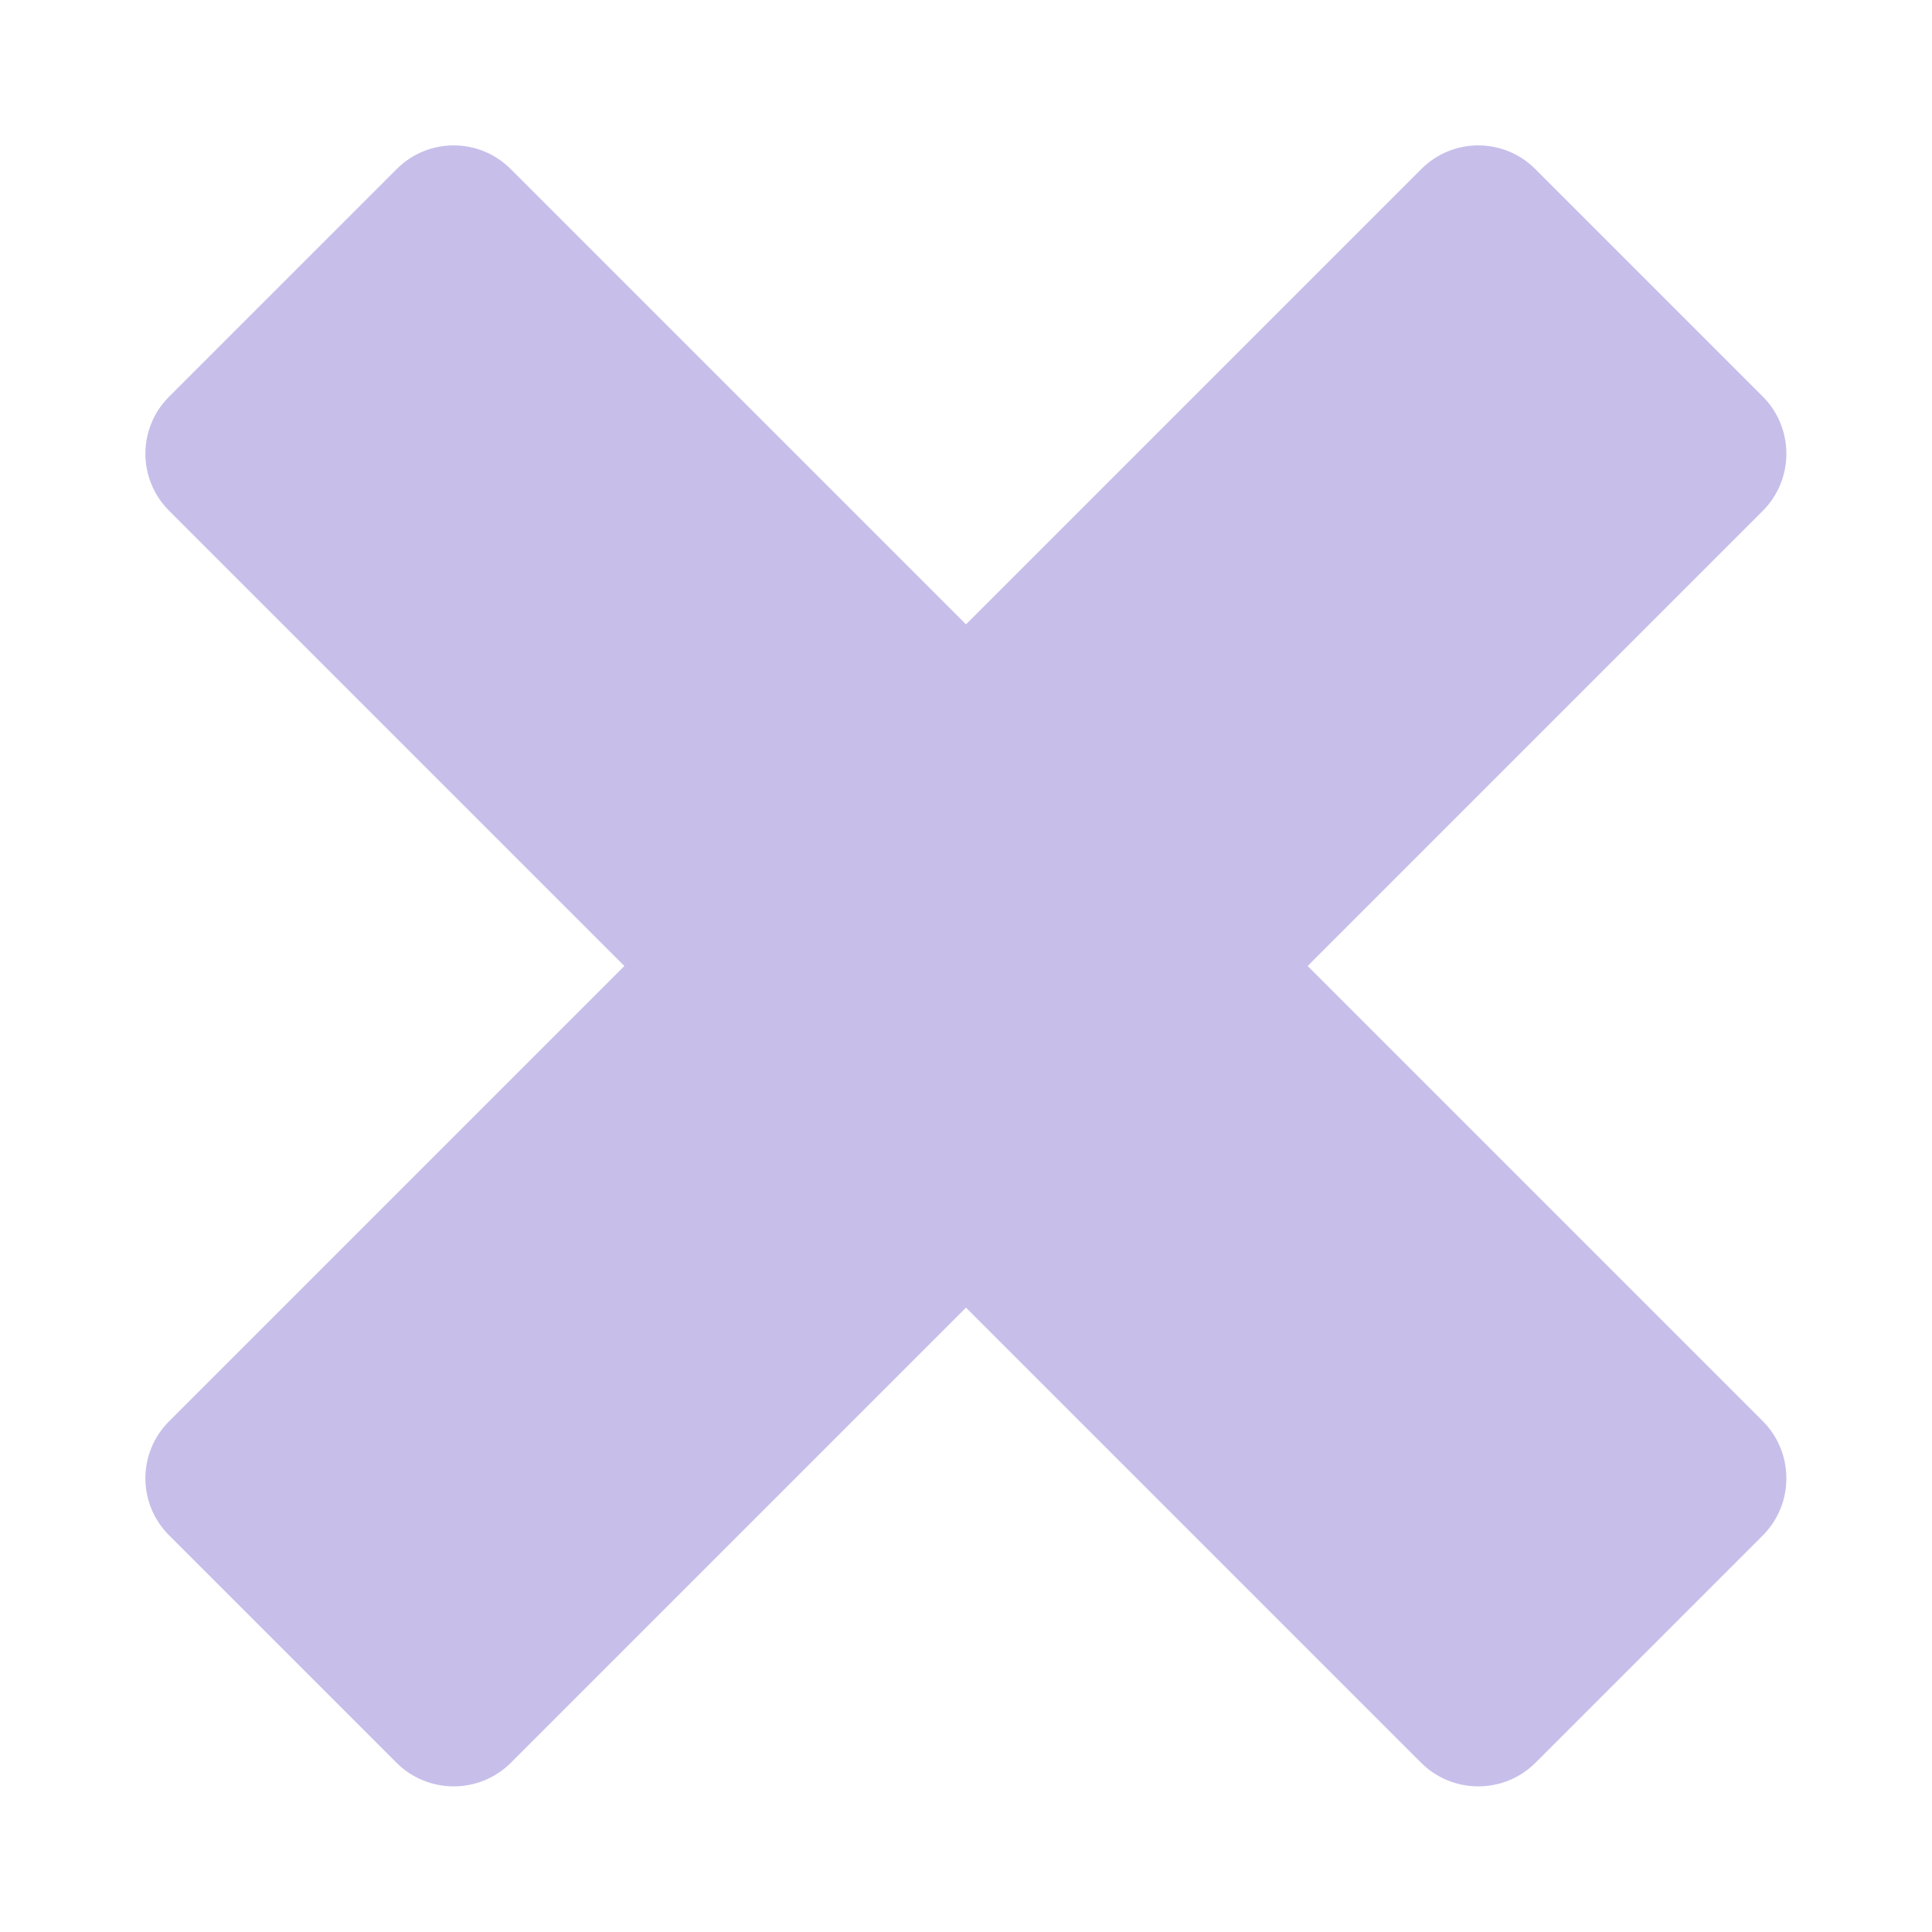
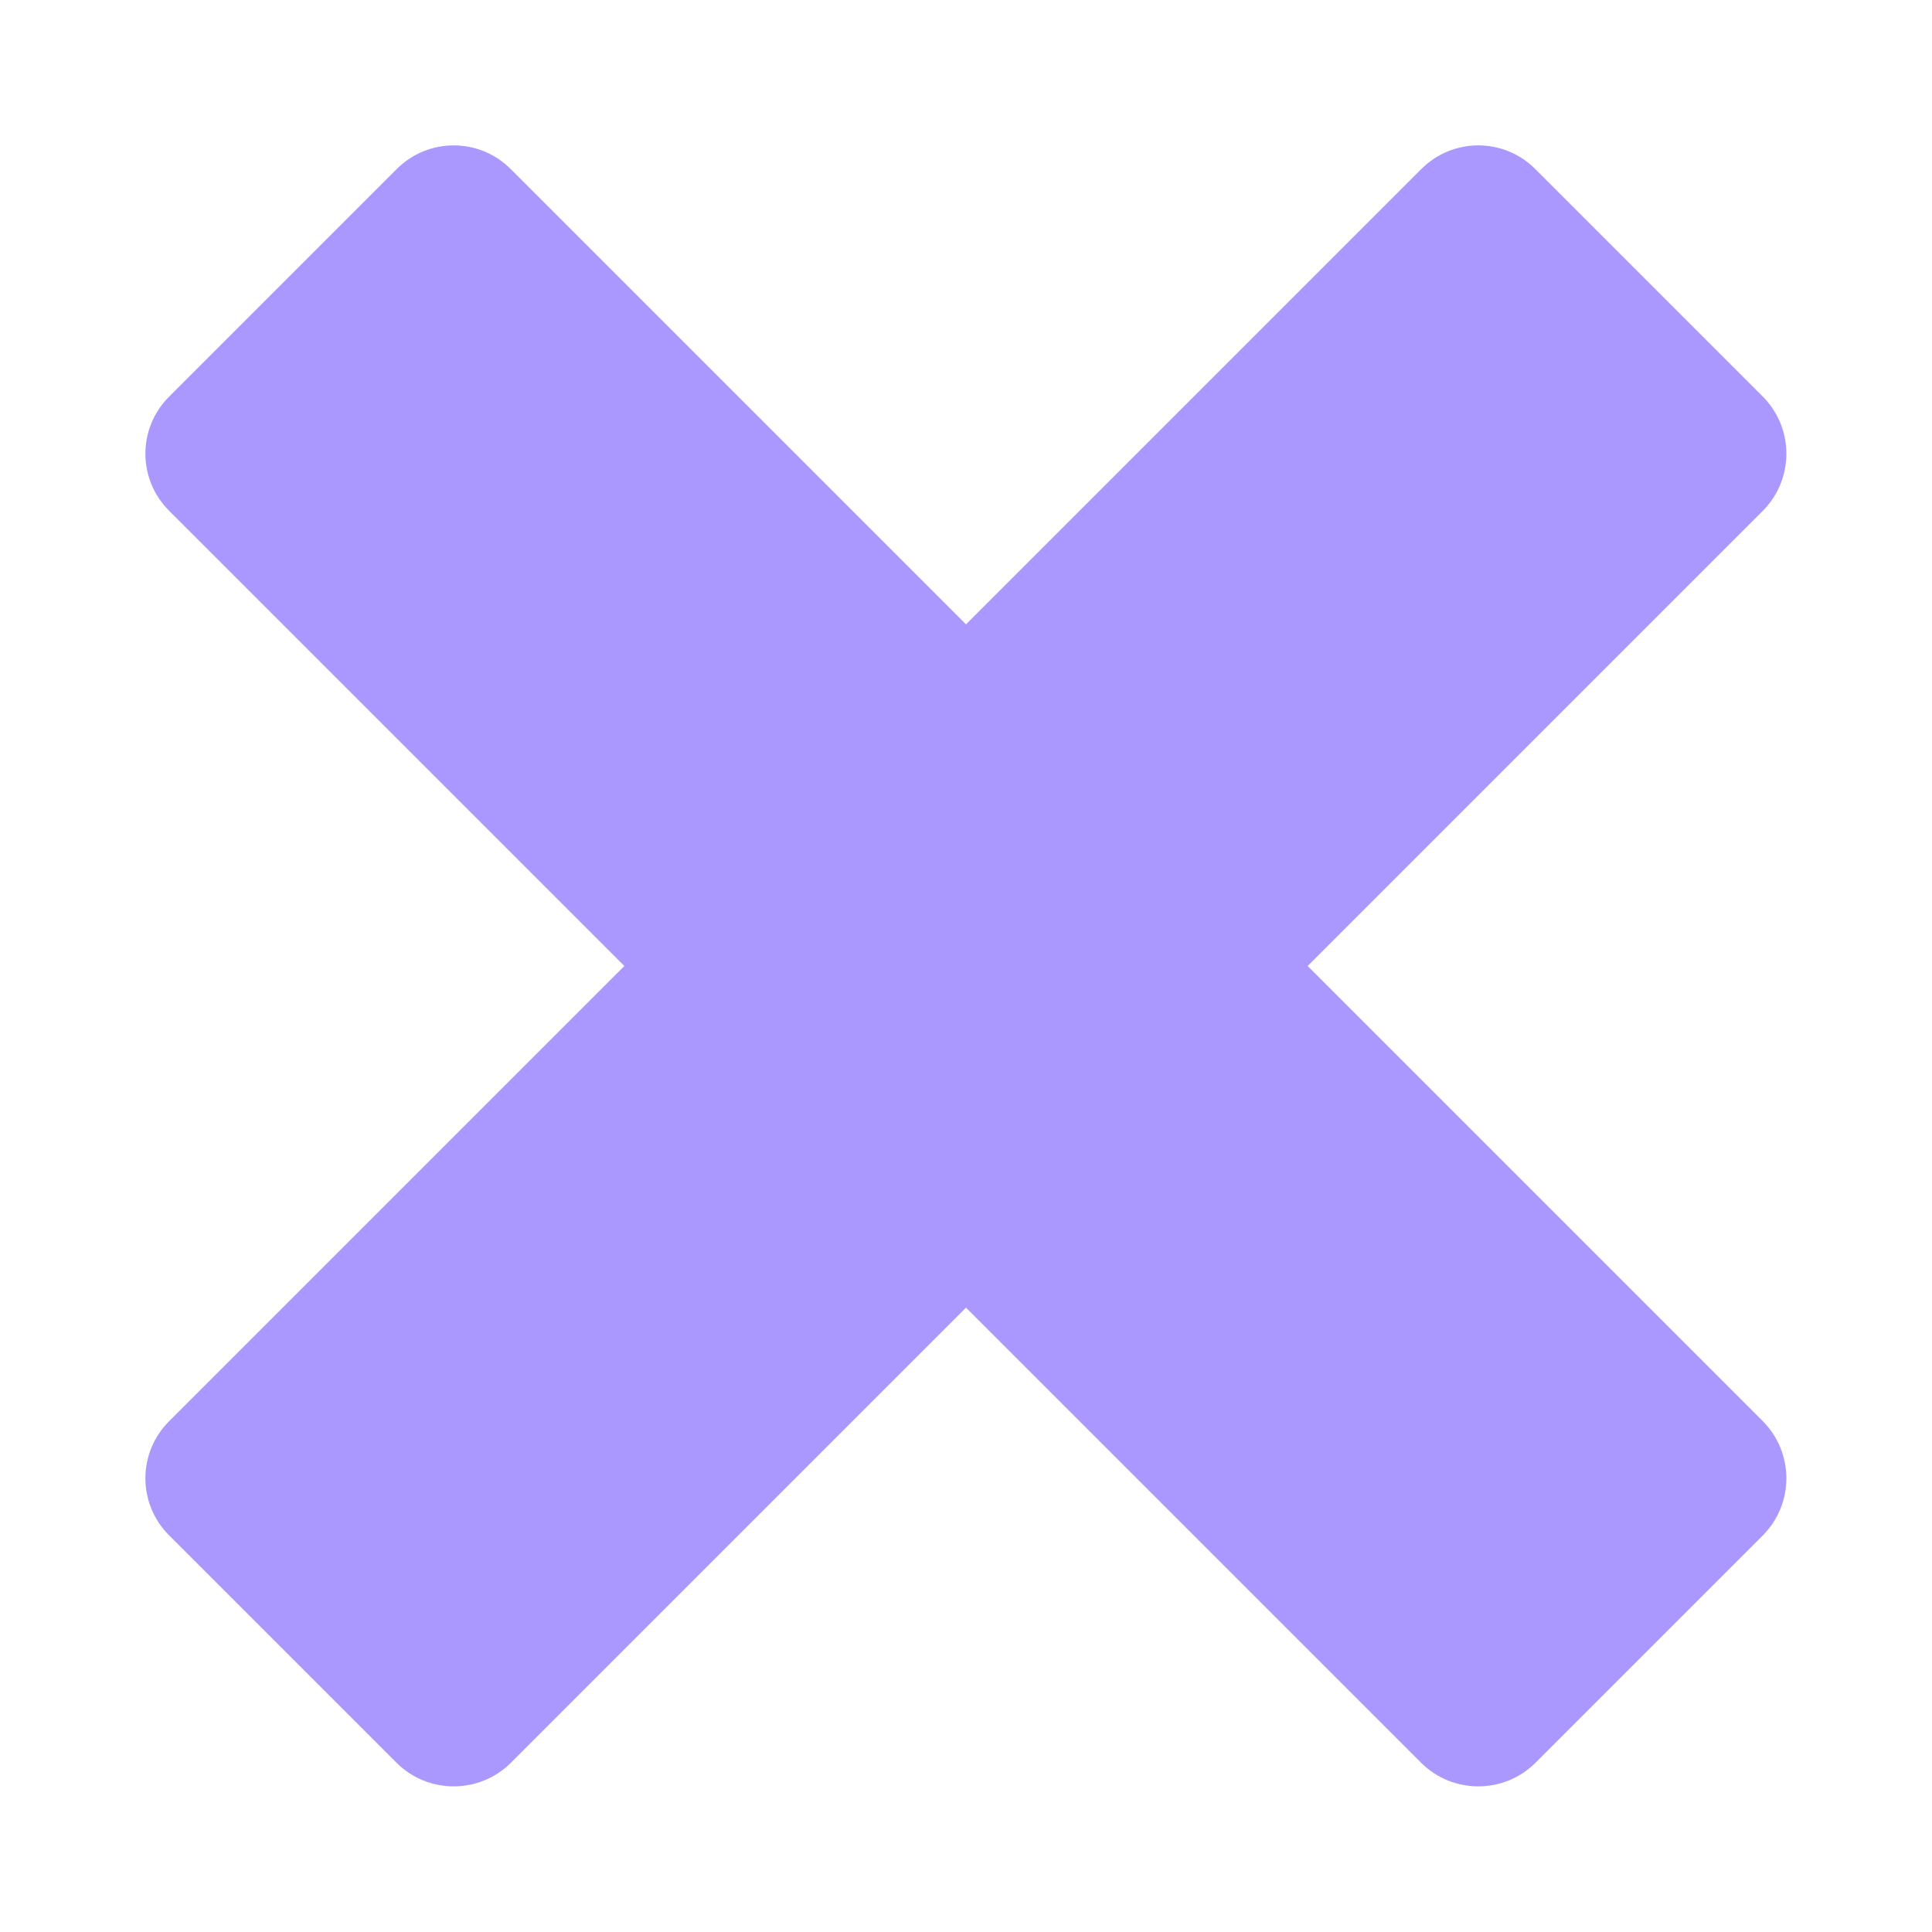
<svg xmlns="http://www.w3.org/2000/svg" width="6" height="6" viewBox="0 0 6 6" fill="none">
-   <path d="M1.586 0.525C1.488 0.427 1.33 0.427 1.232 0.525L0.525 1.232C0.427 1.33 0.427 1.488 0.525 1.586L1.939 3L0.525 4.414C0.427 4.512 0.427 4.67 0.525 4.768L1.232 5.475C1.33 5.572 1.488 5.572 1.586 5.475L3 4.061L4.414 5.475C4.512 5.572 4.67 5.572 4.768 5.475L5.475 4.768C5.572 4.67 5.572 4.512 5.475 4.414L4.061 3L5.475 1.586C5.572 1.488 5.572 1.33 5.475 1.232L4.768 0.525C4.67 0.427 4.512 0.427 4.414 0.525L3 1.939L1.586 0.525Z" fill="#C7BFEA" />
+   <path d="M1.586 0.525C1.488 0.427 1.33 0.427 1.232 0.525L0.525 1.232C0.427 1.33 0.427 1.488 0.525 1.586L1.939 3L0.525 4.414C0.427 4.512 0.427 4.67 0.525 4.768L1.232 5.475C1.33 5.572 1.488 5.572 1.586 5.475L3 4.061L4.414 5.475C4.512 5.572 4.67 5.572 4.768 5.475L5.475 4.768C5.572 4.67 5.572 4.512 5.475 4.414L4.061 3L5.475 1.586C5.572 1.488 5.572 1.33 5.475 1.232L4.768 0.525C4.67 0.427 4.512 0.427 4.414 0.525L3 1.939L1.586 0.525Z" fill="#AA98FF" />
</svg>
